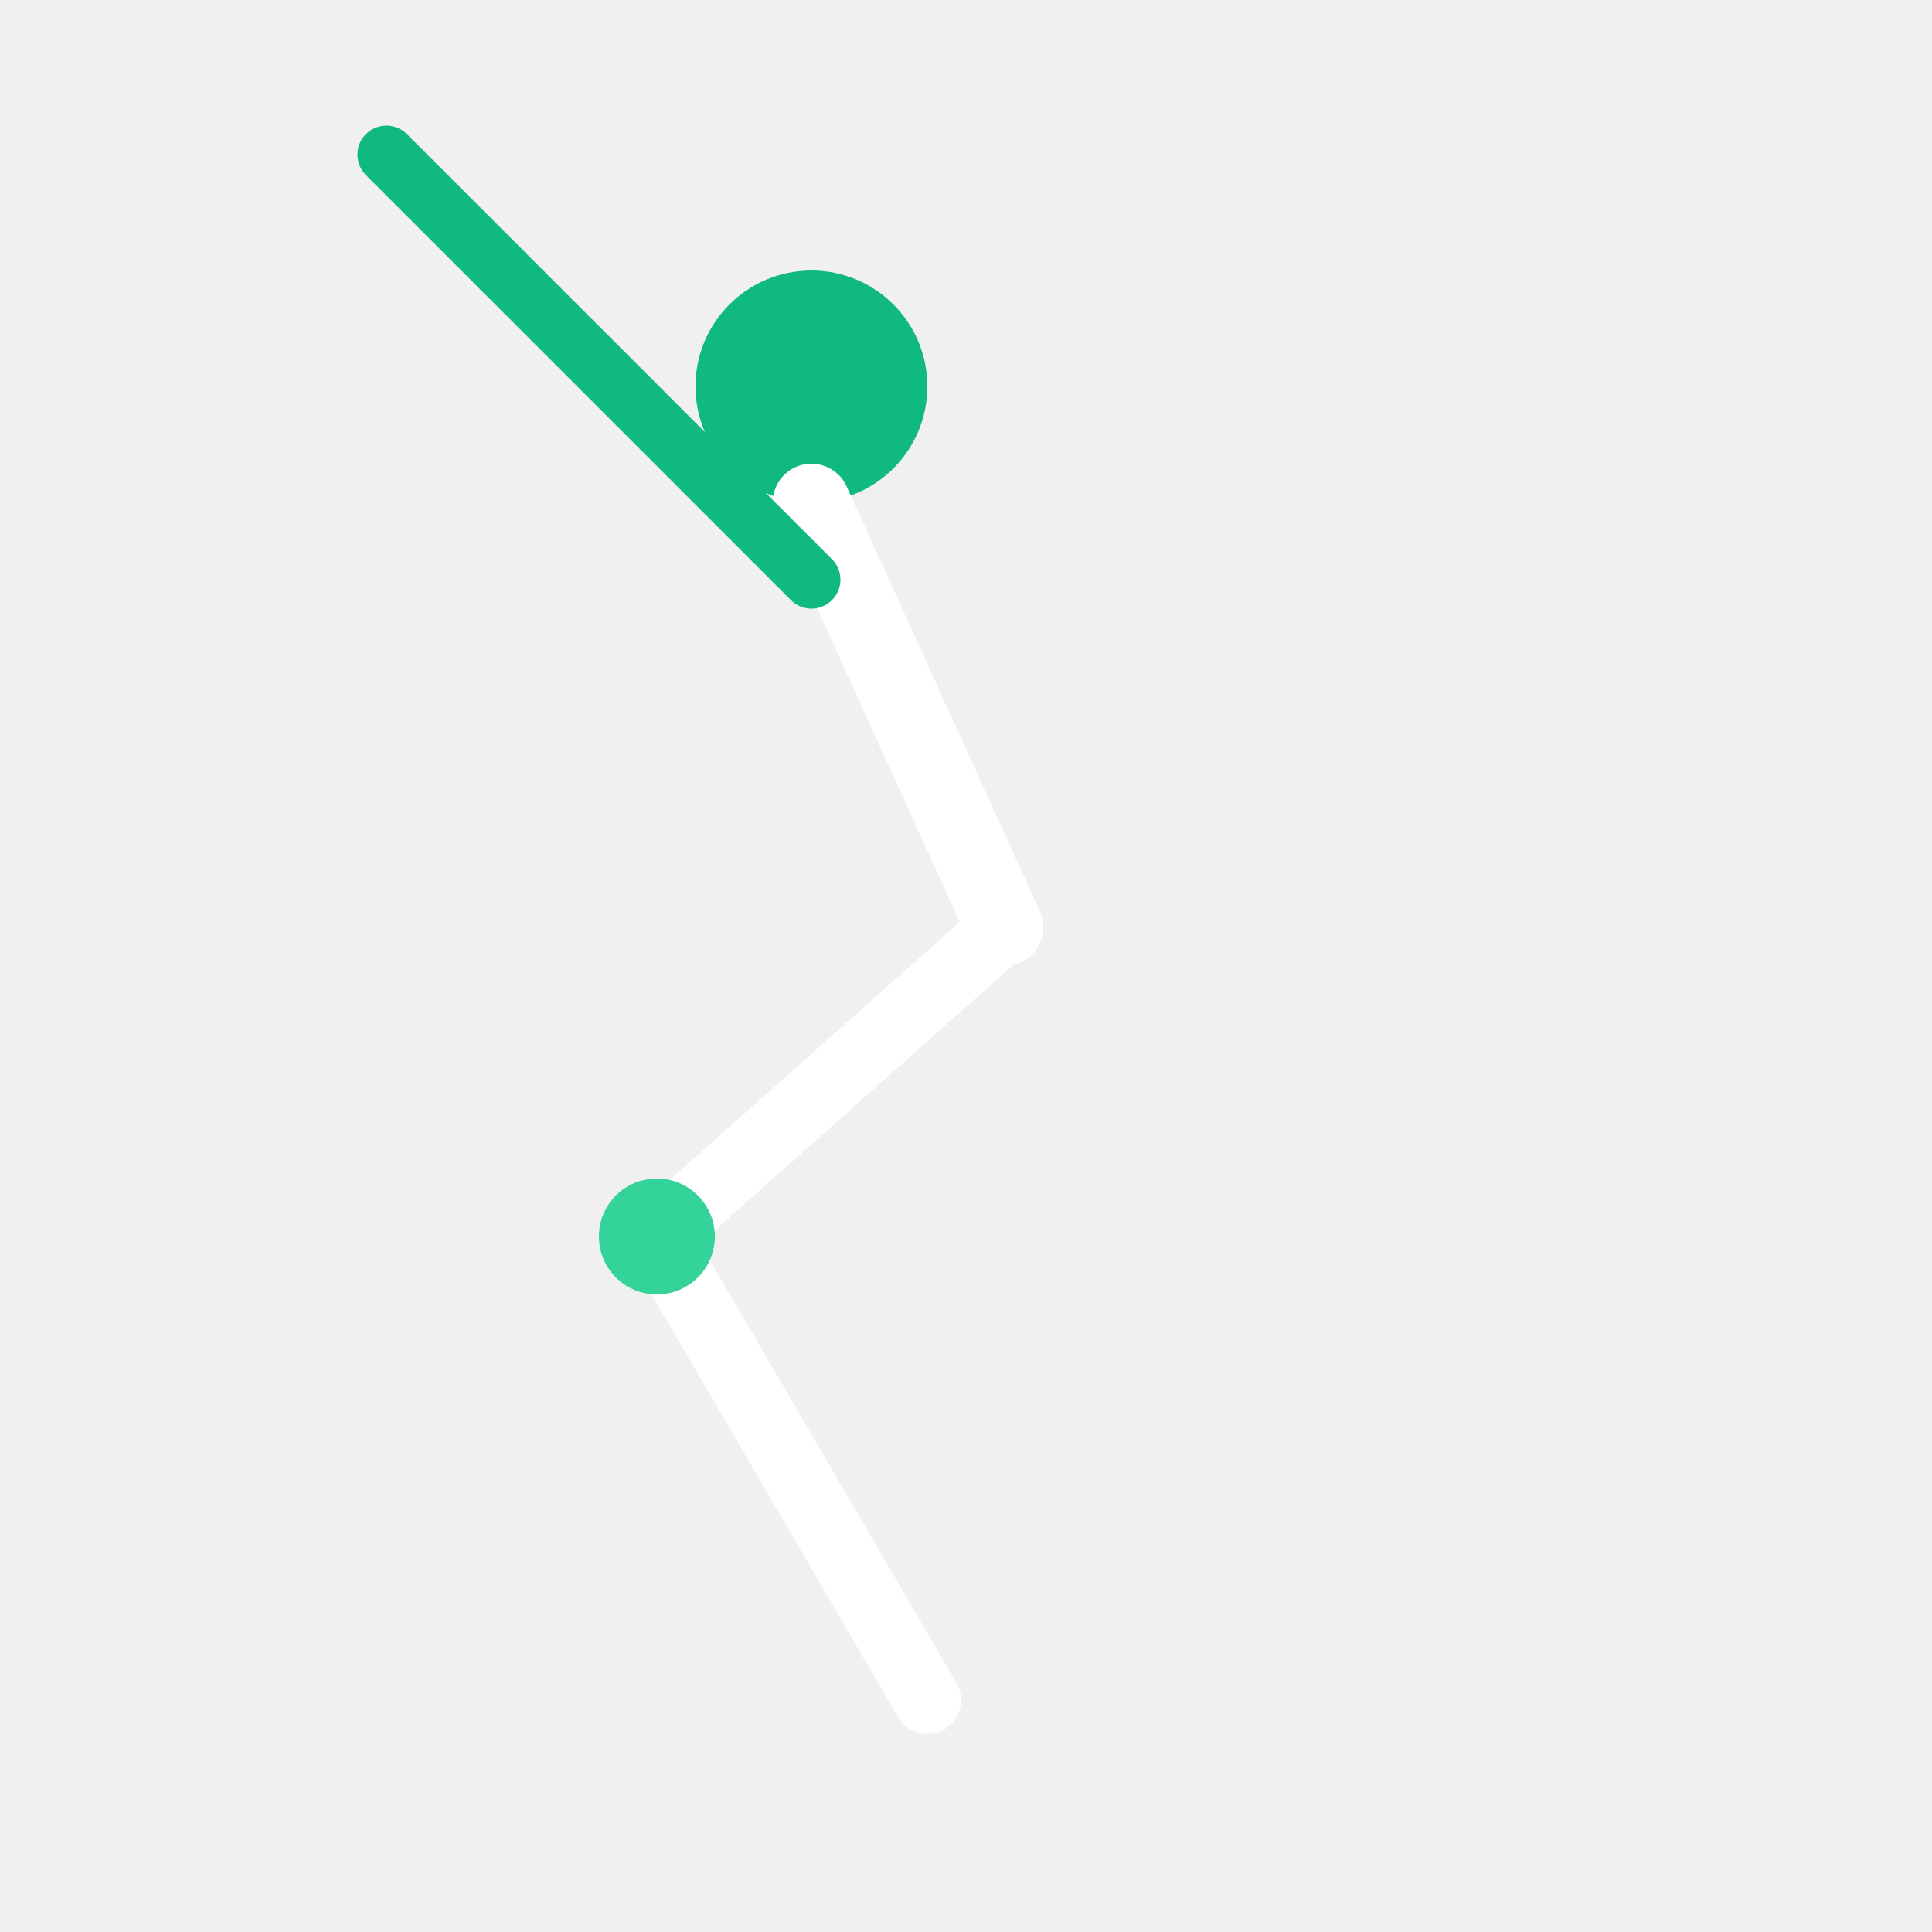
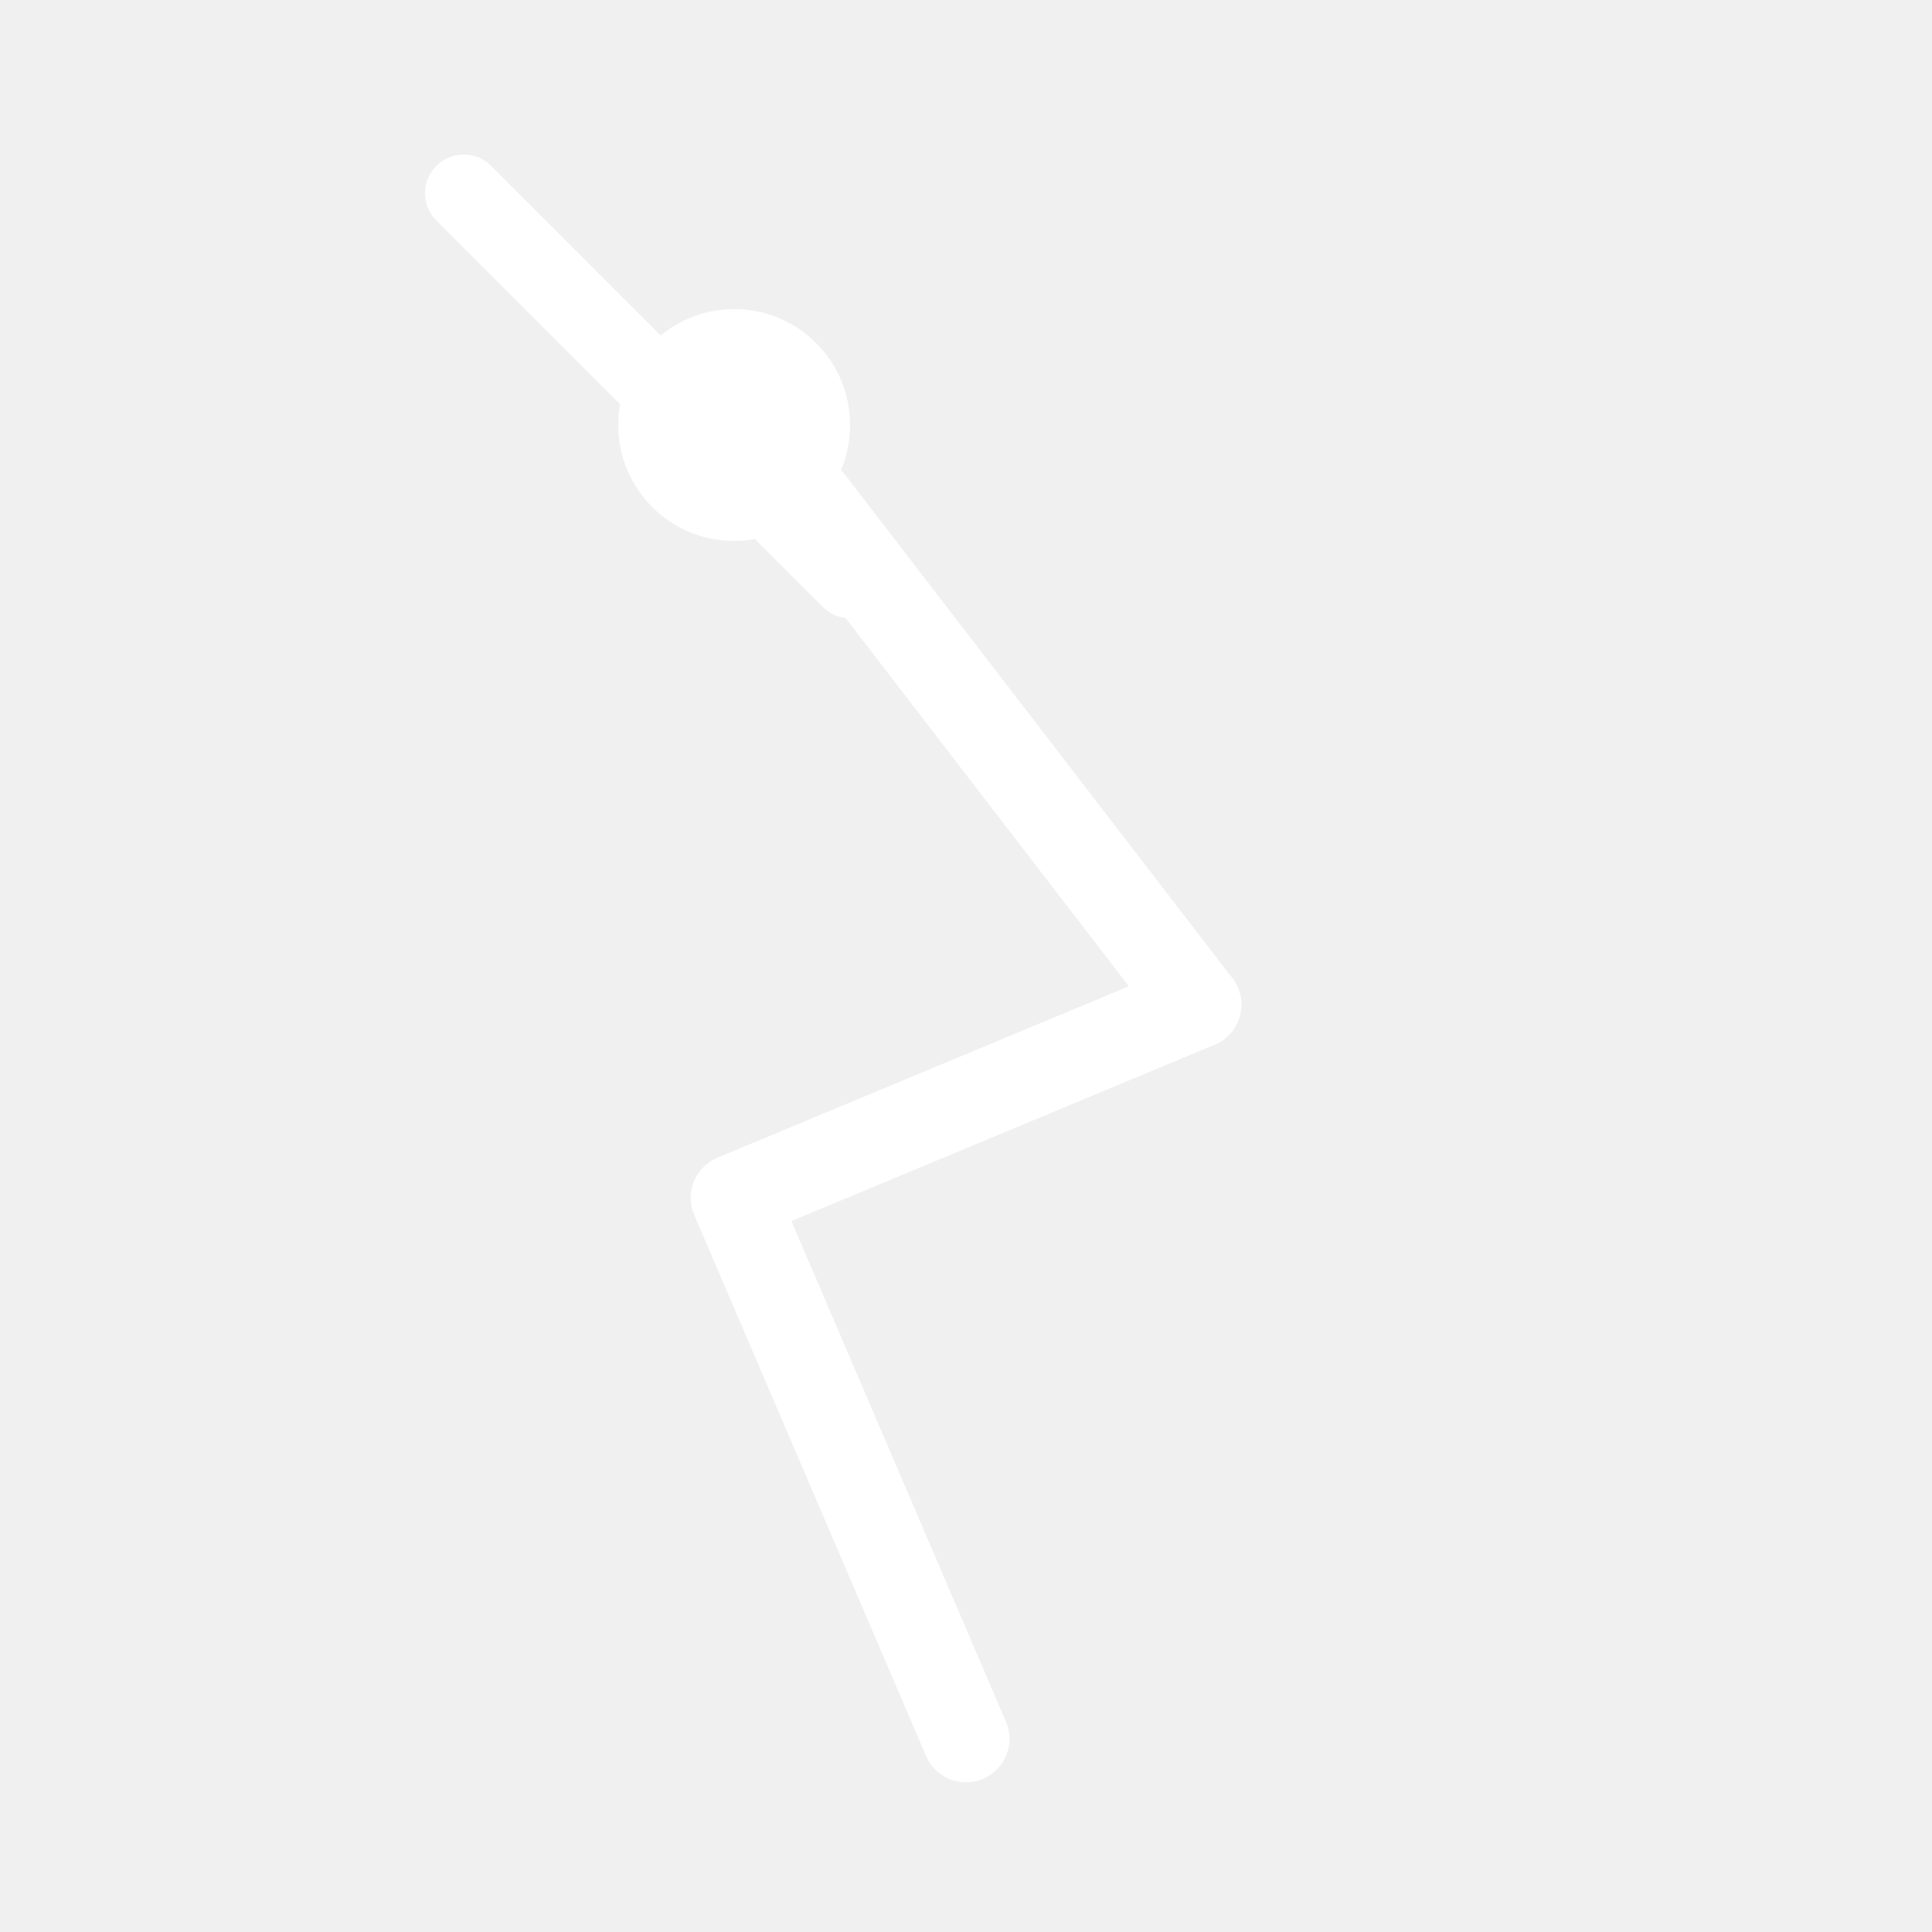
<svg xmlns="http://www.w3.org/2000/svg" viewBox="0 0 100 100" width="100" height="100">
-   <circle cx="42" cy="20" r="6" fill="#10B981" />
-   <line x1="42" y1="26" x2="52" y2="48" stroke="#FFFFFF" stroke-width="4" stroke-linecap="round" />
-   <line x1="42" y1="30" x2="26" y2="14" stroke="#10B981" stroke-width="3" stroke-linecap="round" />
-   <line x1="26" y1="14" x2="20" y2="8" stroke="#10B981" stroke-width="3" stroke-linecap="round" />
-   <line x1="52" y1="48" x2="34" y2="64" stroke="#FFFFFF" stroke-width="3.5" stroke-linecap="round" />
-   <line x1="34" y1="64" x2="48" y2="88" stroke="#FFFFFF" stroke-width="3.5" stroke-linecap="round" />
-   <circle cx="34" cy="64" r="3" fill="#34D399" />
+   <circle cx="38" cy="22" r="6" fill="#FFFFFF" />
+   <line x1="42" y1="26" x2="62" y2="52" stroke="#FFFFFF" stroke-width="4.5" stroke-linecap="round" />
+   <line x1="44" y1="30" x2="24" y2="10" stroke="#FFFFFF" stroke-width="4" stroke-linecap="round" />
+   <polyline points="62,52 38,62 50,90" fill="none" stroke="#FFFFFF" stroke-width="4.5" stroke-linecap="round" stroke-linejoin="round" />
</svg>
